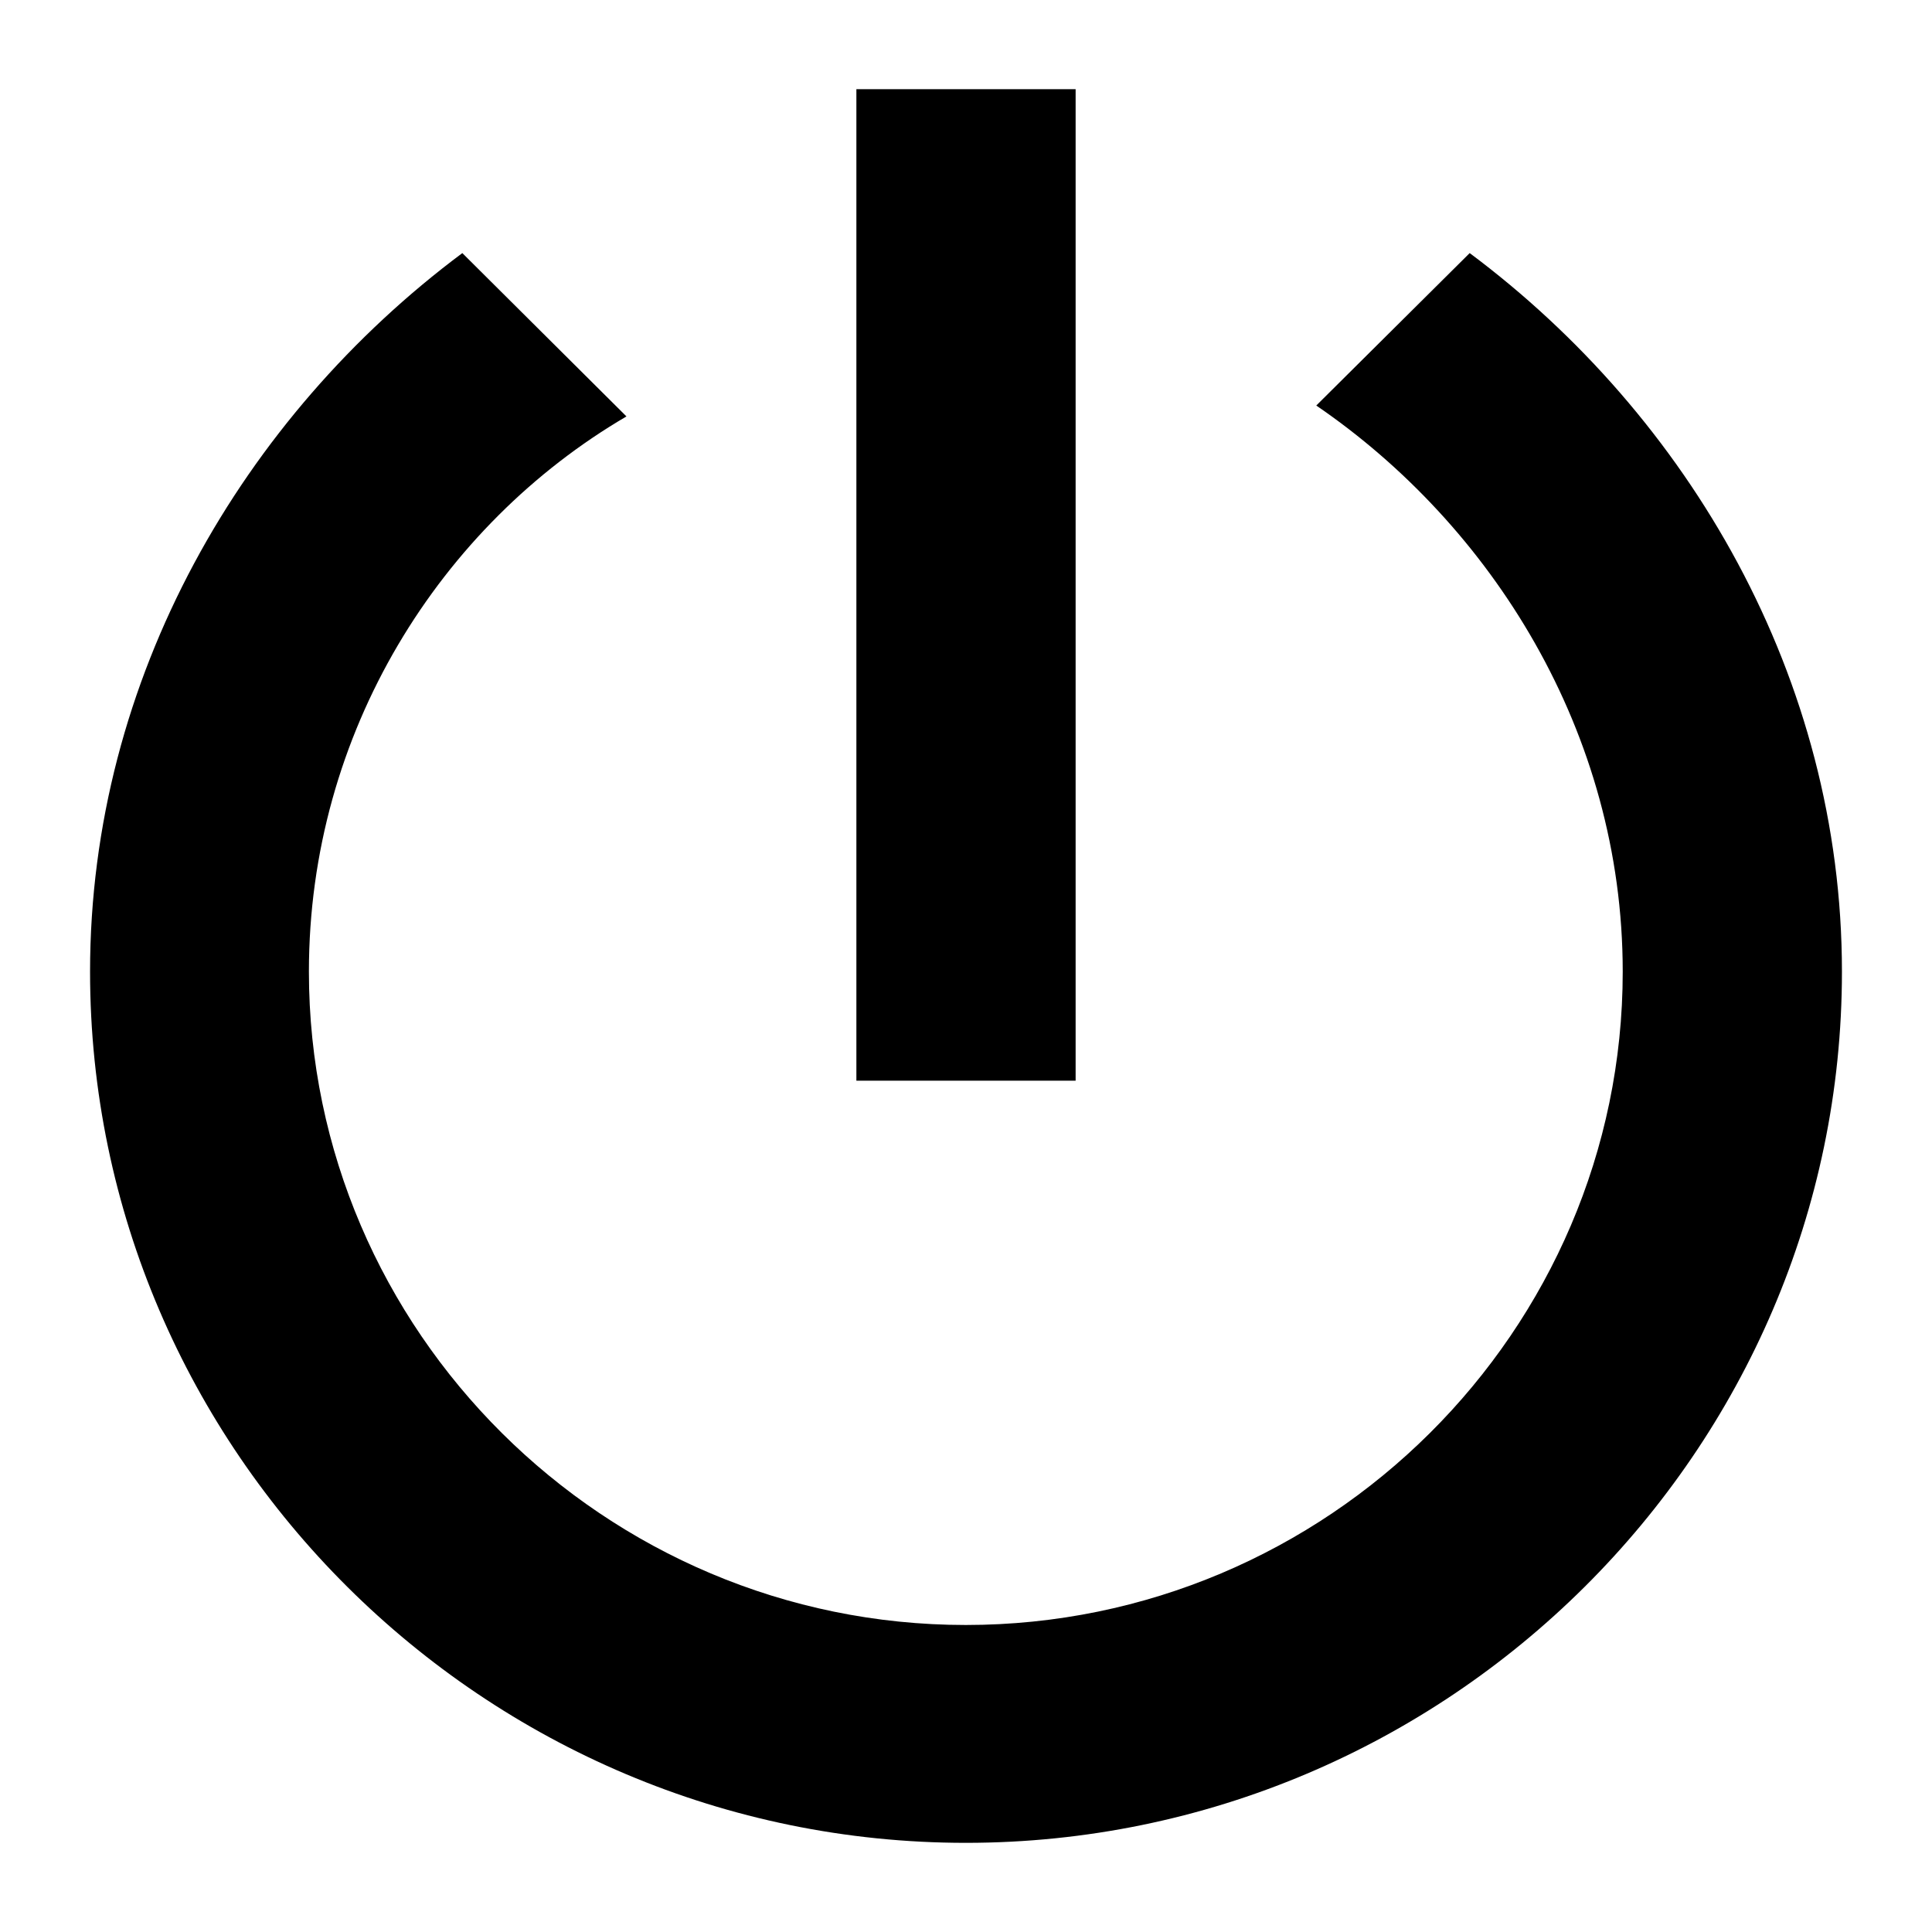
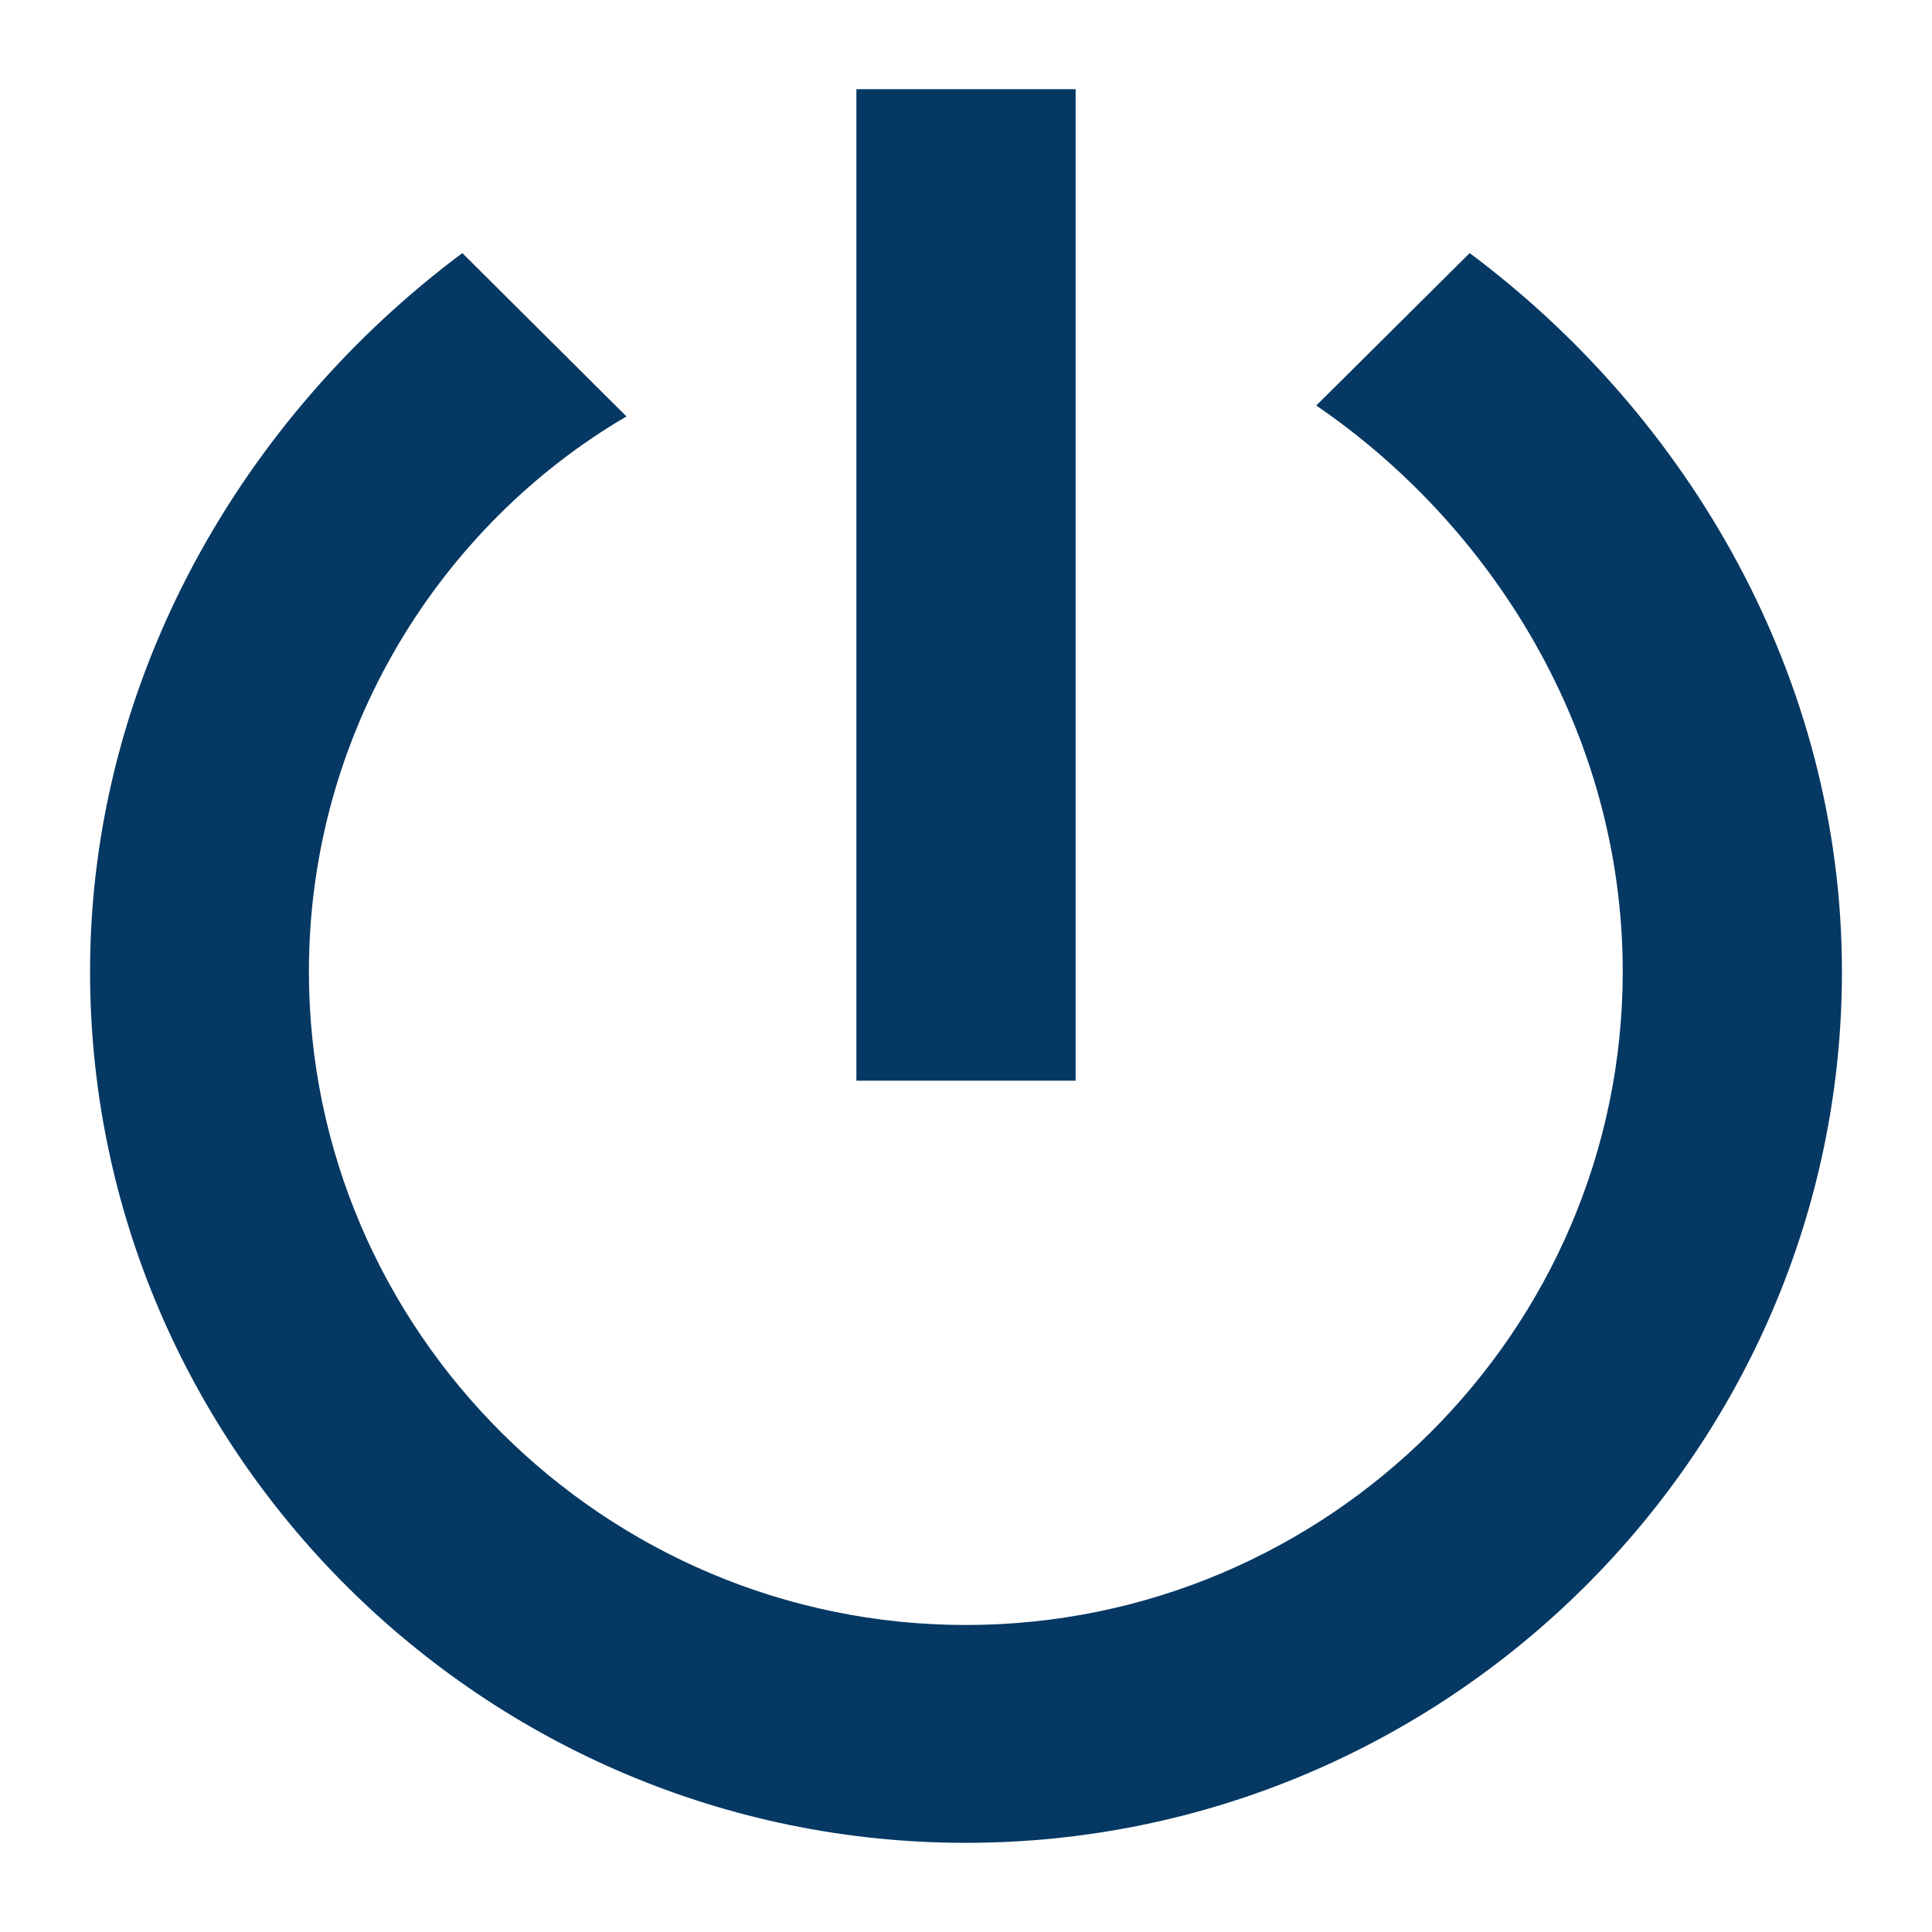
- <svg xmlns="http://www.w3.org/2000/svg" t="1549029900611" class="icon" style="" viewBox="0 0 1024 1024" version="1.1" p-id="3745" width="200" height="200">
+ <svg xmlns="http://www.w3.org/2000/svg" t="1549443080132" class="icon" style="" viewBox="0 0 1024 1024" version="1.1" p-id="2432" width="200" height="200">
  <defs>
    <style type="text/css" />
  </defs>
-   <path d="M570.107 47.258H453.903V572.78h116.199V47.258z m208.86 86.886l-81.316 80.794c92.872 63.457 162.427 173.143 162.427 300.052 0 190.48-156.544 346.286-348.175 346.286-191.427 0-348.176-155.807-348.176-346.286 0-126.91 69.76-236.595 168.31-294.277l-86.994-86.569C129.055 220.713 47.733 359.188 47.733 514.99c0 254.04 209.076 461.752 464.165 461.752 255.298 0 464.368-207.708 464.368-461.752 0.005-155.802-81.31-294.277-197.299-380.846z" p-id="3746" />
+   <path d="M570.107 47.258H453.903v525.522h116.198V47.258z m208.86 86.886L697.651 214.938c92.872 63.457 162.427 173.143 162.427 300.052 0 190.479-156.544 346.286-348.175 346.286-191.427 0-348.175-155.807-348.175-346.286 0-126.909 69.76-236.595 168.31-294.277L245.043 134.144C129.055 220.713 47.734 359.188 47.734 514.99c0 254.039 209.075 461.752 464.164 461.752 255.299 0 464.369-207.708 464.369-461.752 0.005-155.802-81.311-294.277-197.299-380.846z" fill="#053863" p-id="2433" />
</svg>
